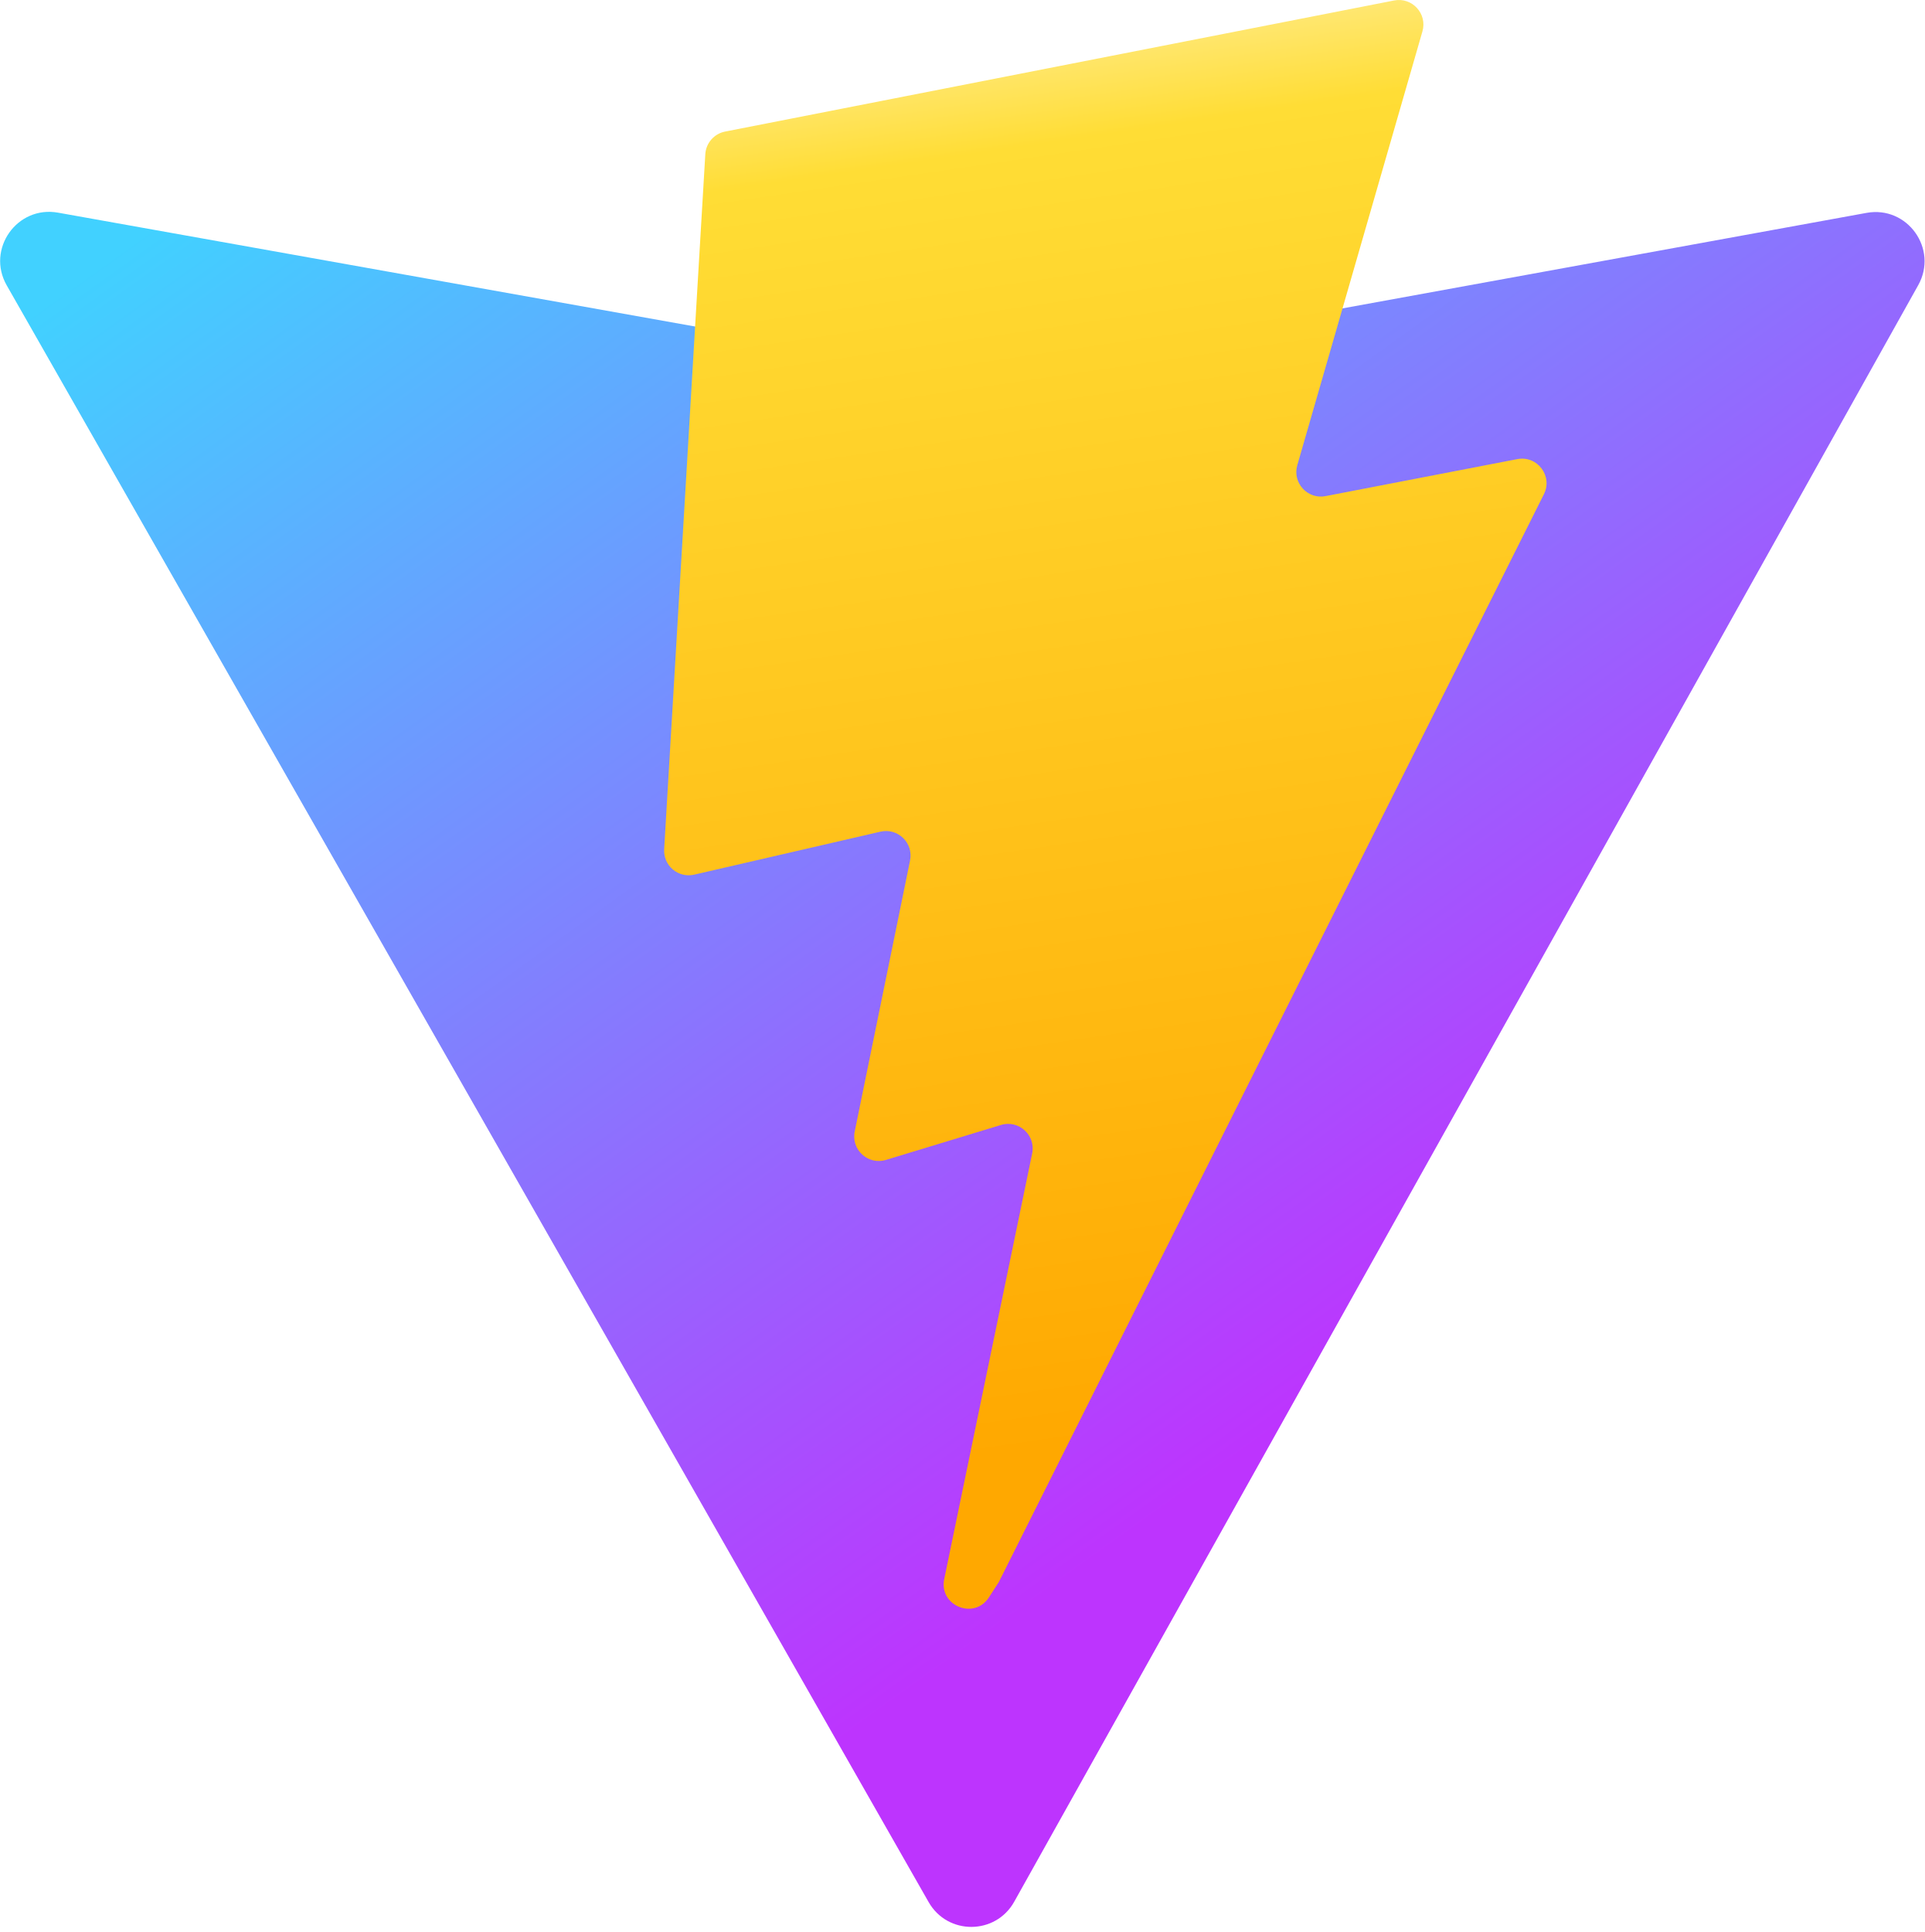
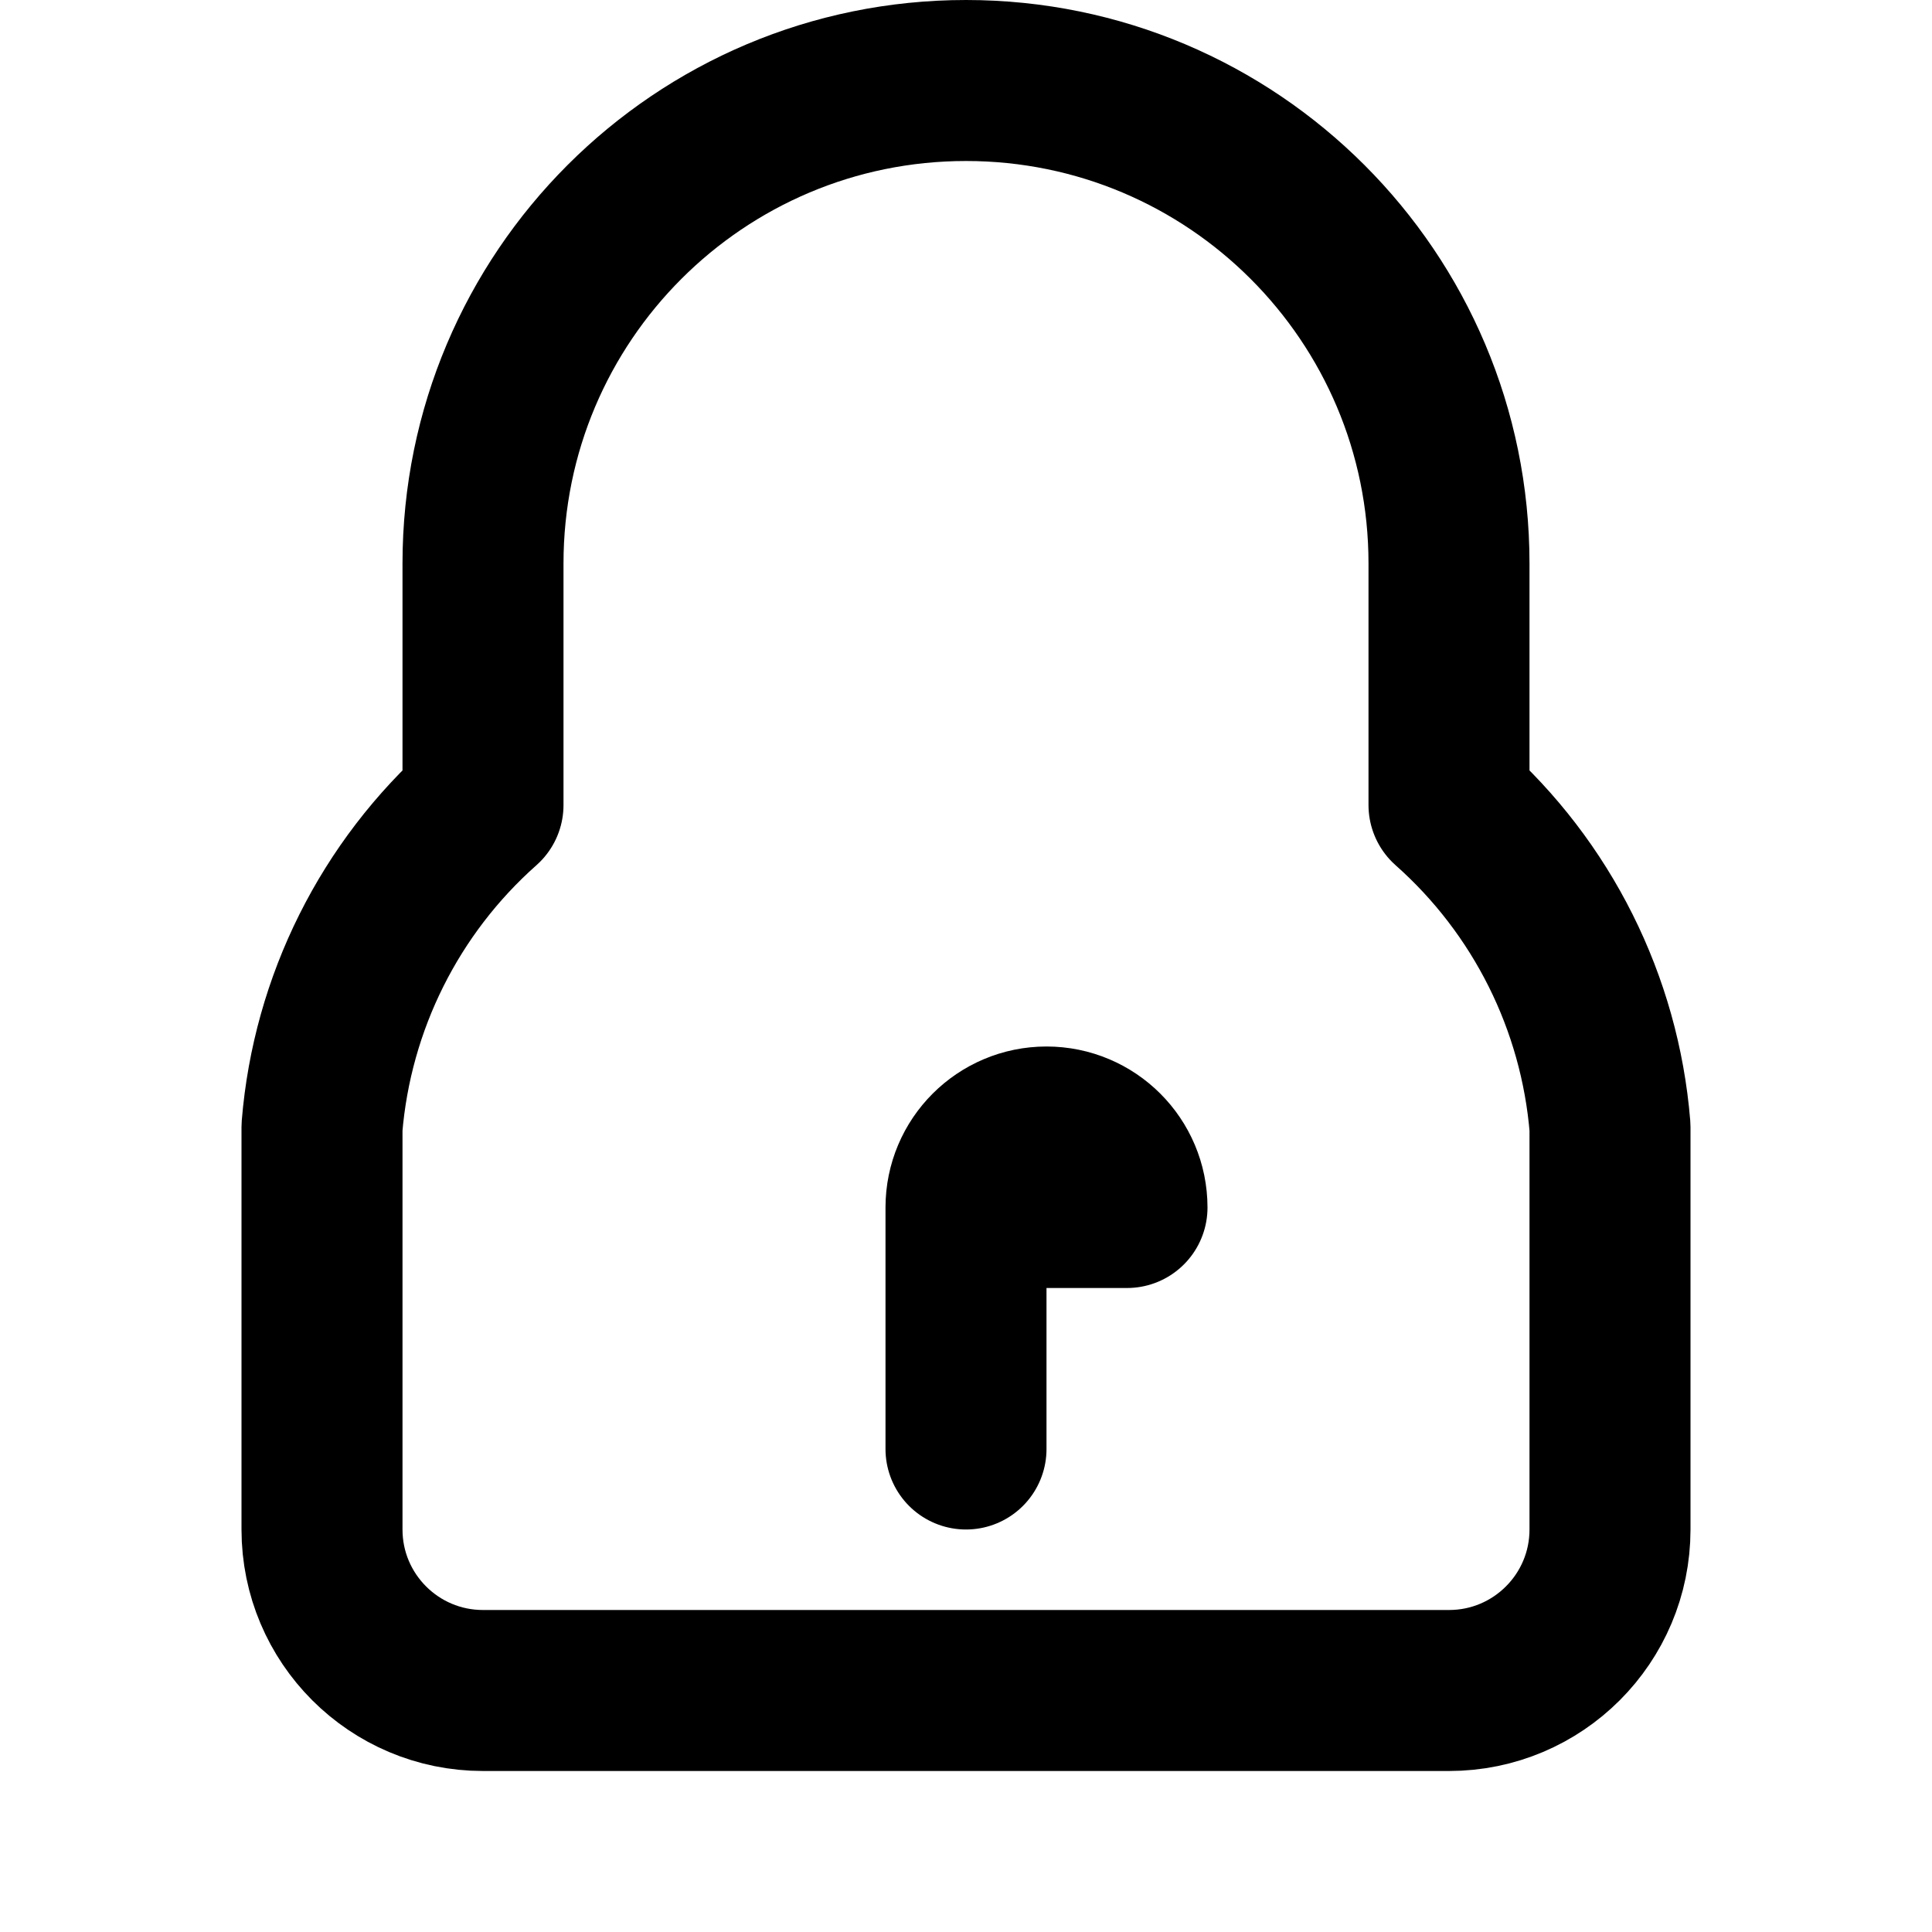
- <svg xmlns="http://www.w3.org/2000/svg" aria-hidden="true" role="img" class="iconify iconify--logos" width="31.88" height="32" preserveAspectRatio="xMidYMid meet" viewBox="0 0 256 257">
-   <defs>
-     <linearGradient id="IconifyId1813088fe1fbc01fb466" x1="-.828%" x2="57.636%" y1="7.652%" y2="78.411%">
-       <stop offset="0%" stop-color="#41D1FF" />
-       <stop offset="100%" stop-color="#BD34FE" />
-     </linearGradient>
-     <linearGradient id="IconifyId1813088fe1fbc01fb467" x1="43.376%" x2="50.316%" y1="2.242%" y2="89.03%">
-       <stop offset="0%" stop-color="#FFEA83" />
-       <stop offset="8.333%" stop-color="#FFDD35" />
-       <stop offset="100%" stop-color="#FFA800" />
-     </linearGradient>
-   </defs>
-   <path fill="url(#IconifyId1813088fe1fbc01fb466)" d="M255.153 37.938L134.897 252.976c-2.483 4.44-8.862 4.466-11.382.048L.875 37.958c-2.746-4.814 1.371-10.646 6.827-9.67l120.385 21.517a6.537 6.537 0 0 0 2.322-.004l117.867-21.483c5.438-.991 9.574 4.796 6.877 9.62Z" />
-   <path fill="url(#IconifyId1813088fe1fbc01fb467)" d="M185.432.063L96.44 17.501a3.268 3.268 0 0 0-2.634 3.014l-5.474 92.456a3.268 3.268 0 0 0 3.997 3.378l24.777-5.718c2.318-.535 4.413 1.507 3.936 3.838l-7.361 36.047c-.495 2.426 1.782 4.5 4.151 3.78l15.304-4.649c2.372-.72 4.652 1.36 4.15 3.788l-11.698 56.621c-.732 3.542 3.979 5.473 5.943 2.437l1.313-2.028l72.516-144.72c1.215-2.423-.88-5.186-3.54-4.672l-25.505 4.922c-2.396.462-4.435-1.77-3.759-4.114l16.646-57.705c.677-2.35-1.37-4.583-3.769-4.113Z" />
+ <svg xmlns="http://www.w3.org/2000/svg" viewBox="0 0 24 24" width="4676" height="4676" fill="none" stroke="currentColor" stroke-width="2" stroke-linecap="round" stroke-linejoin="round">
+   <path d="M18 10V7a6 6 0 0 0-12 0v3a6 6 0 0 0-2 4v5a2 2 0 0 0 2 2h12a2 2 0 0 0 2-2v-5a6 6 0 0 0-2-4zM12 15v3m0-3a1 1 0 1 1 2 0h-2a1 1 0 1 1 0 0z" />
</svg>
